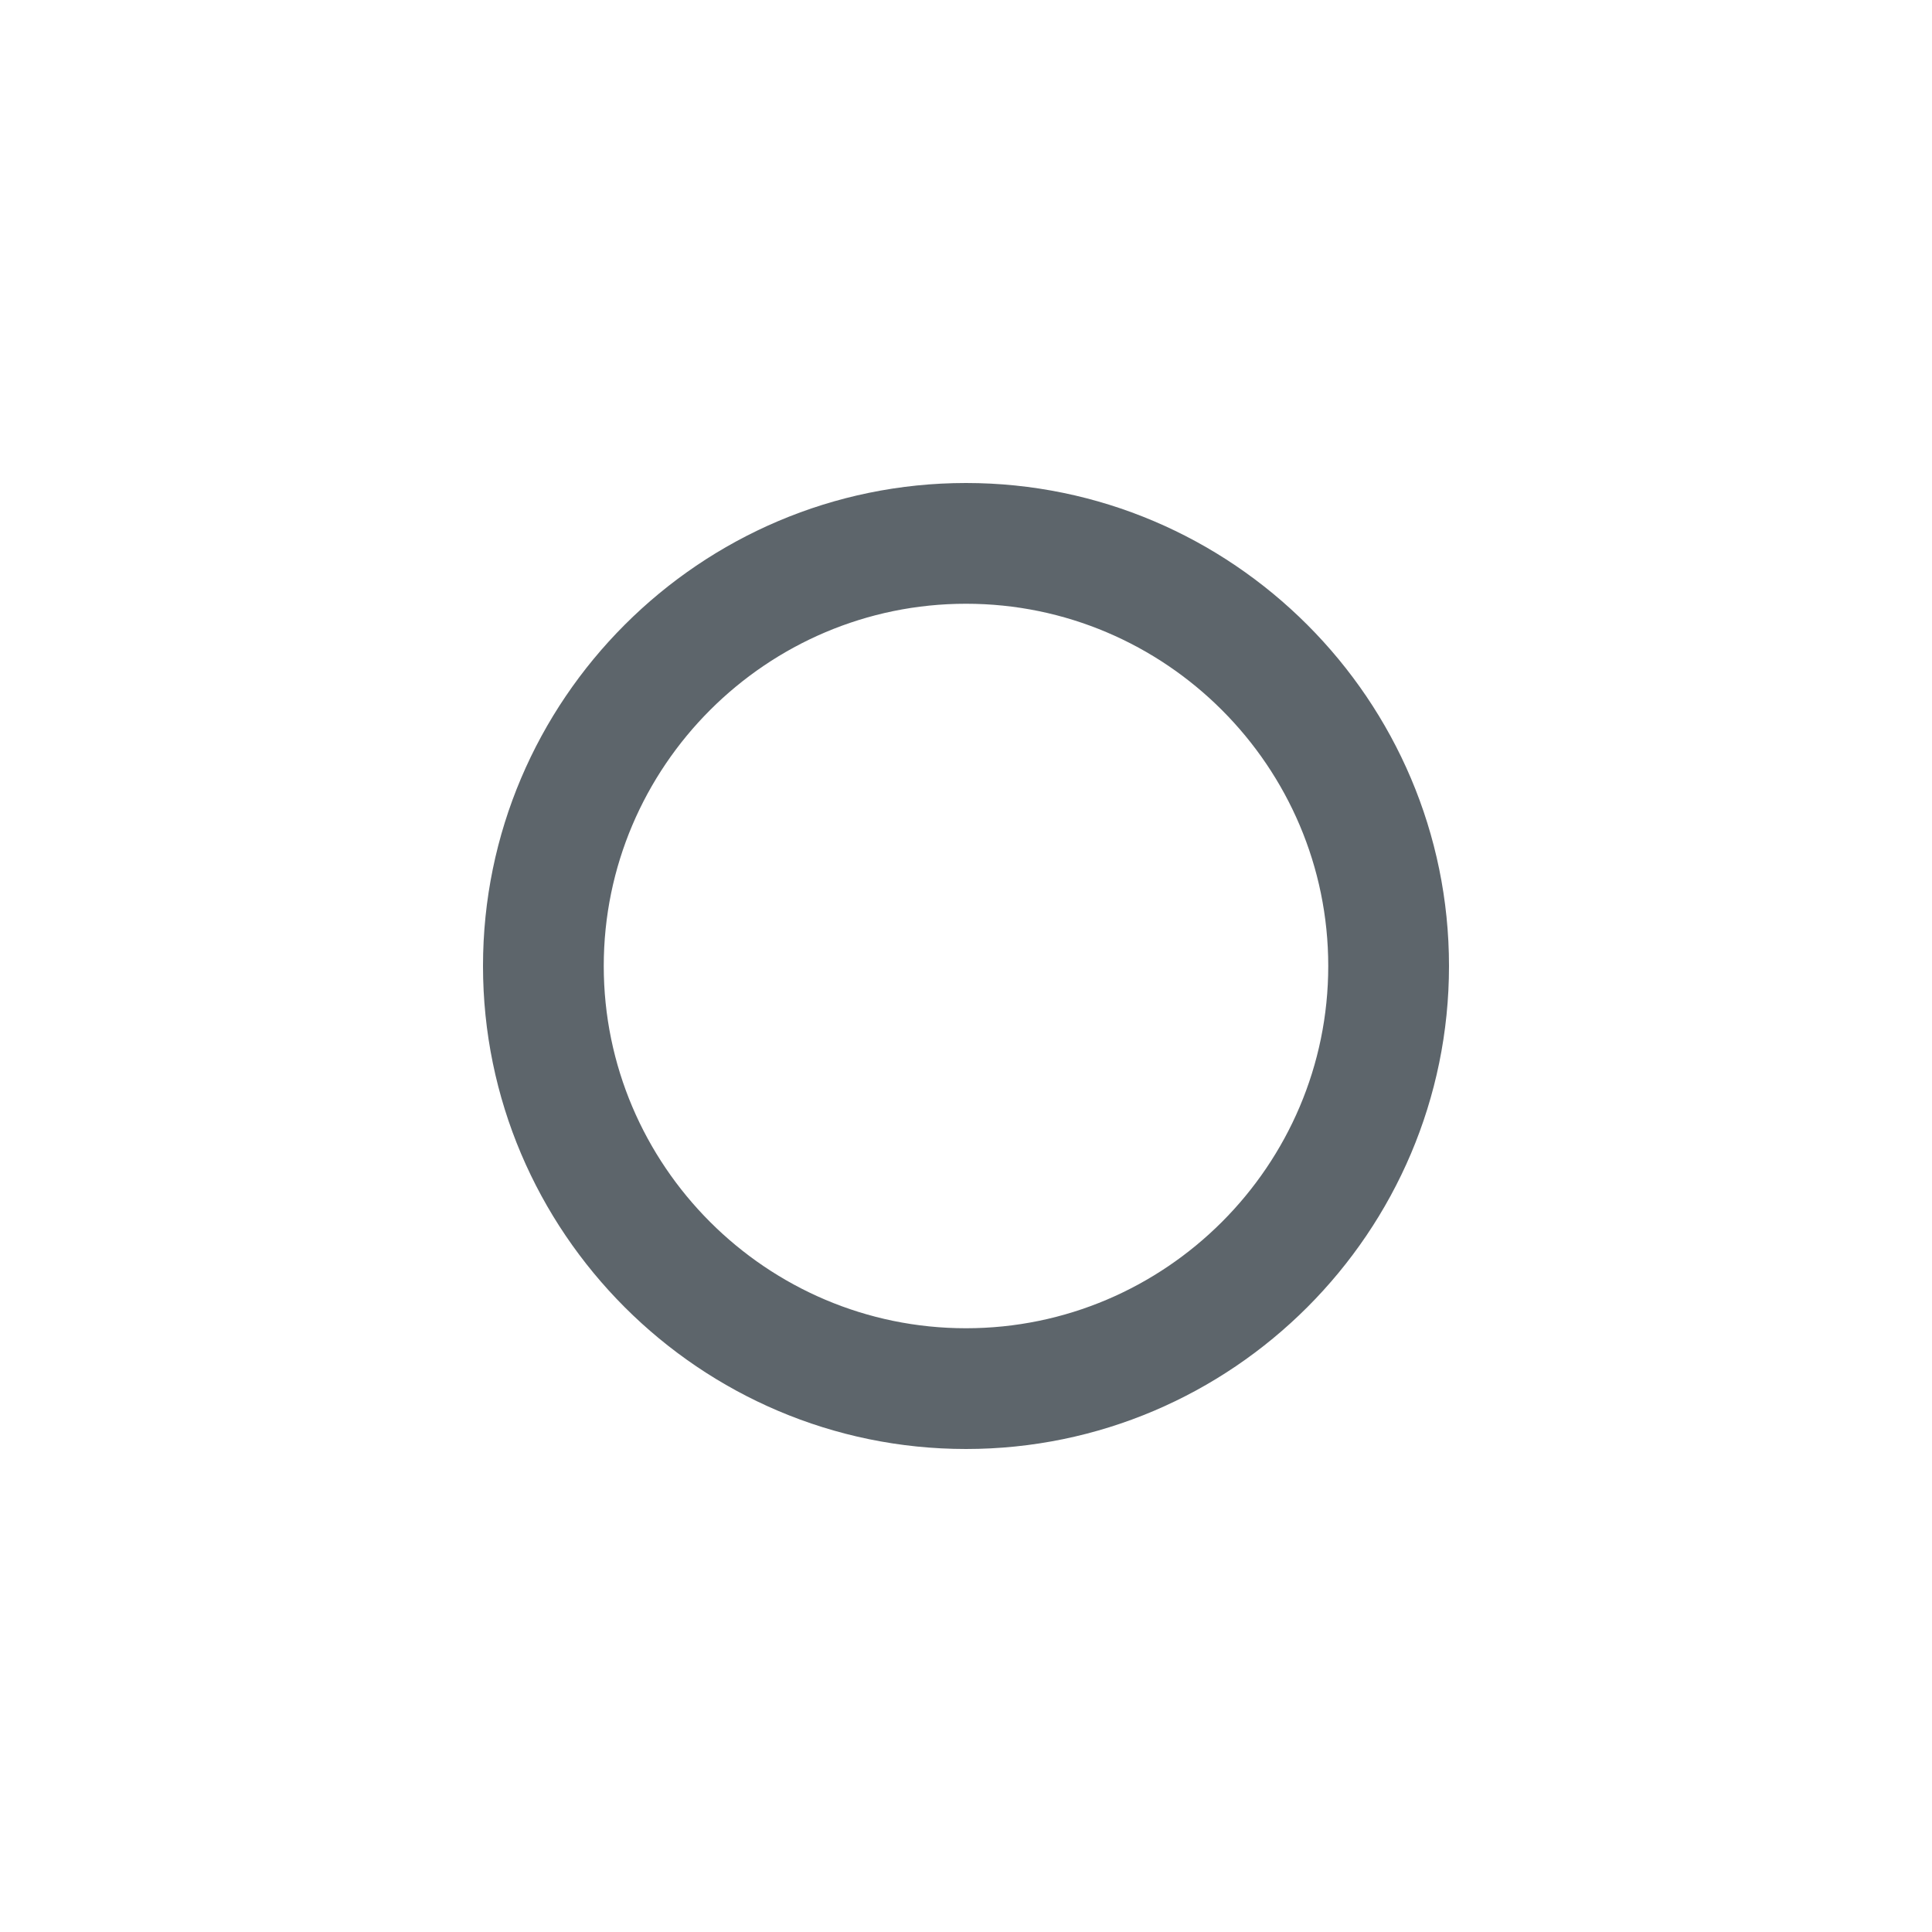
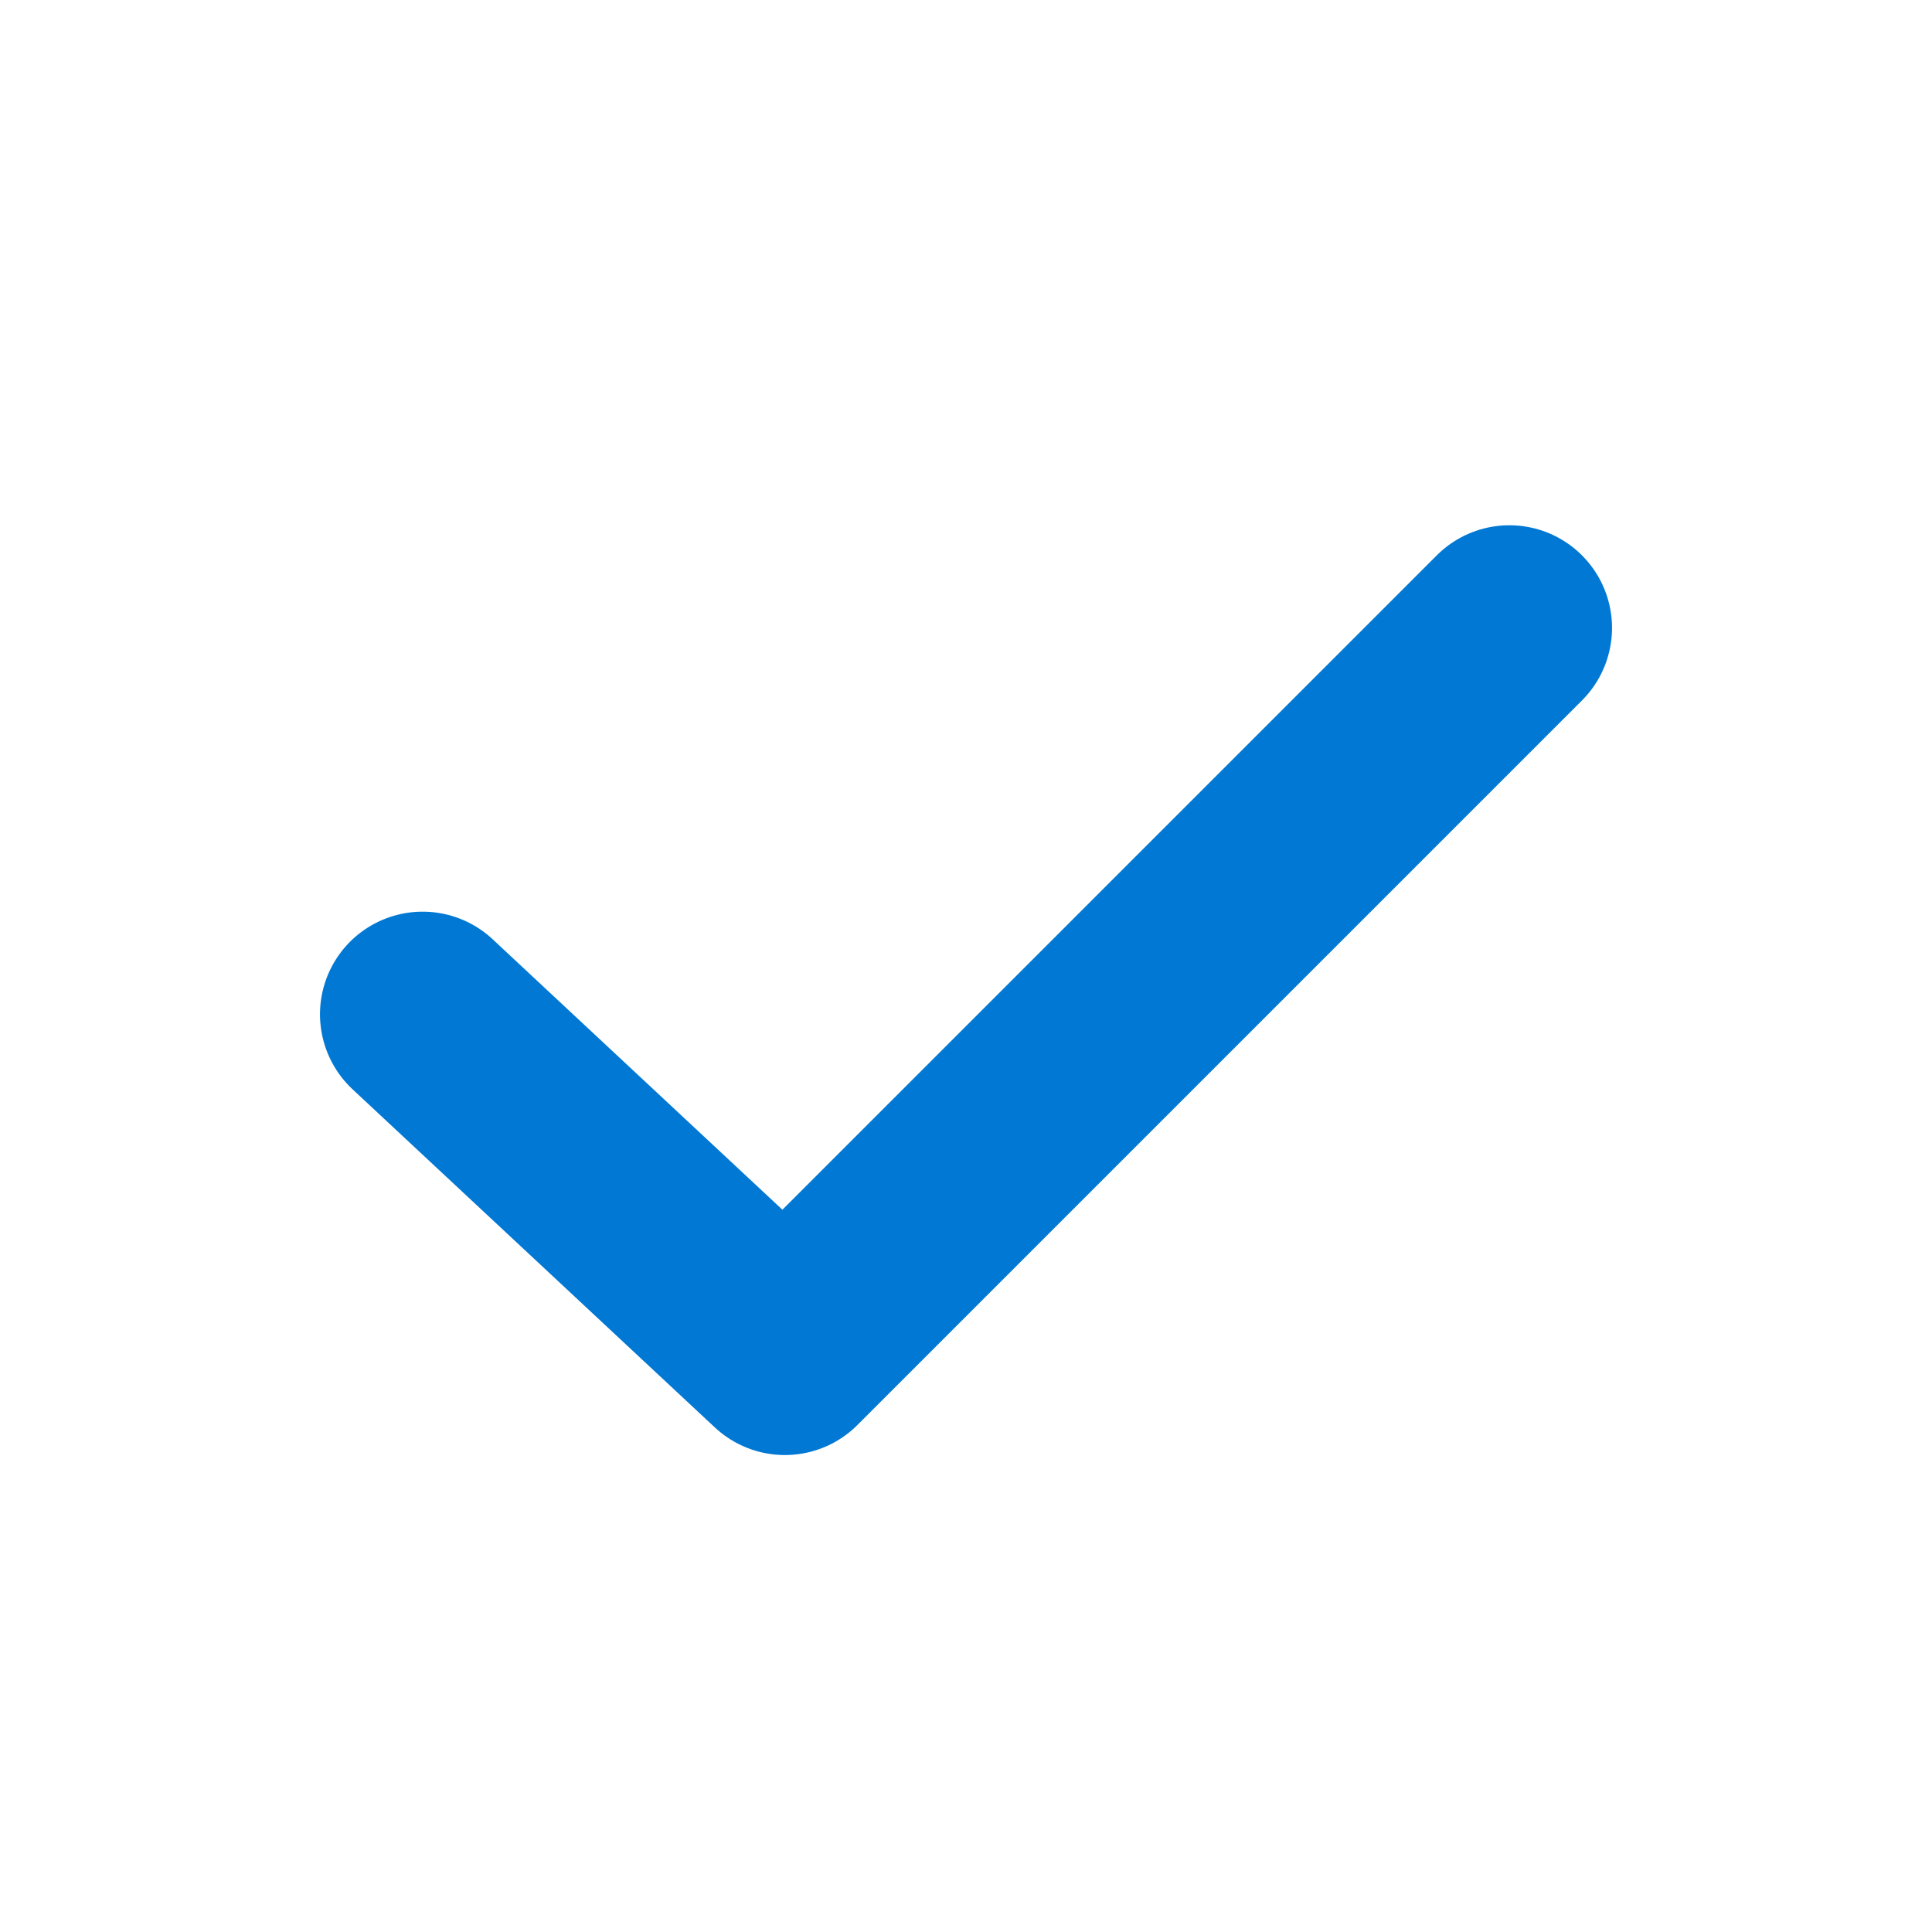
- <svg xmlns="http://www.w3.org/2000/svg" width="16px" height="16px" version="1.1" viewBox="0 0 16 16">
-   <path d="m8 4c-2.203 0-4 1.797-4 4 0 2.203 1.797 4 4 4 2.203 0 4-1.797 4-4 0-2.203-1.797-4-4-4zm0 1c1.652 0 3 1.348 3 3s-1.348 3-3 3-3-1.348-3-3 1.348-3 3-3z" fill="#5d656b" />
+ <svg xmlns="http://www.w3.org/2000/svg" width="16" height="16" viewBox="0 0 16 16" fill="none" stroke="#0078D4" stroke-width="1.7" stroke-linecap="round" stroke-linejoin="round">
+   <path d="M3.5 8.4L6.5 11.2L12.5 5.2" />
</svg>
